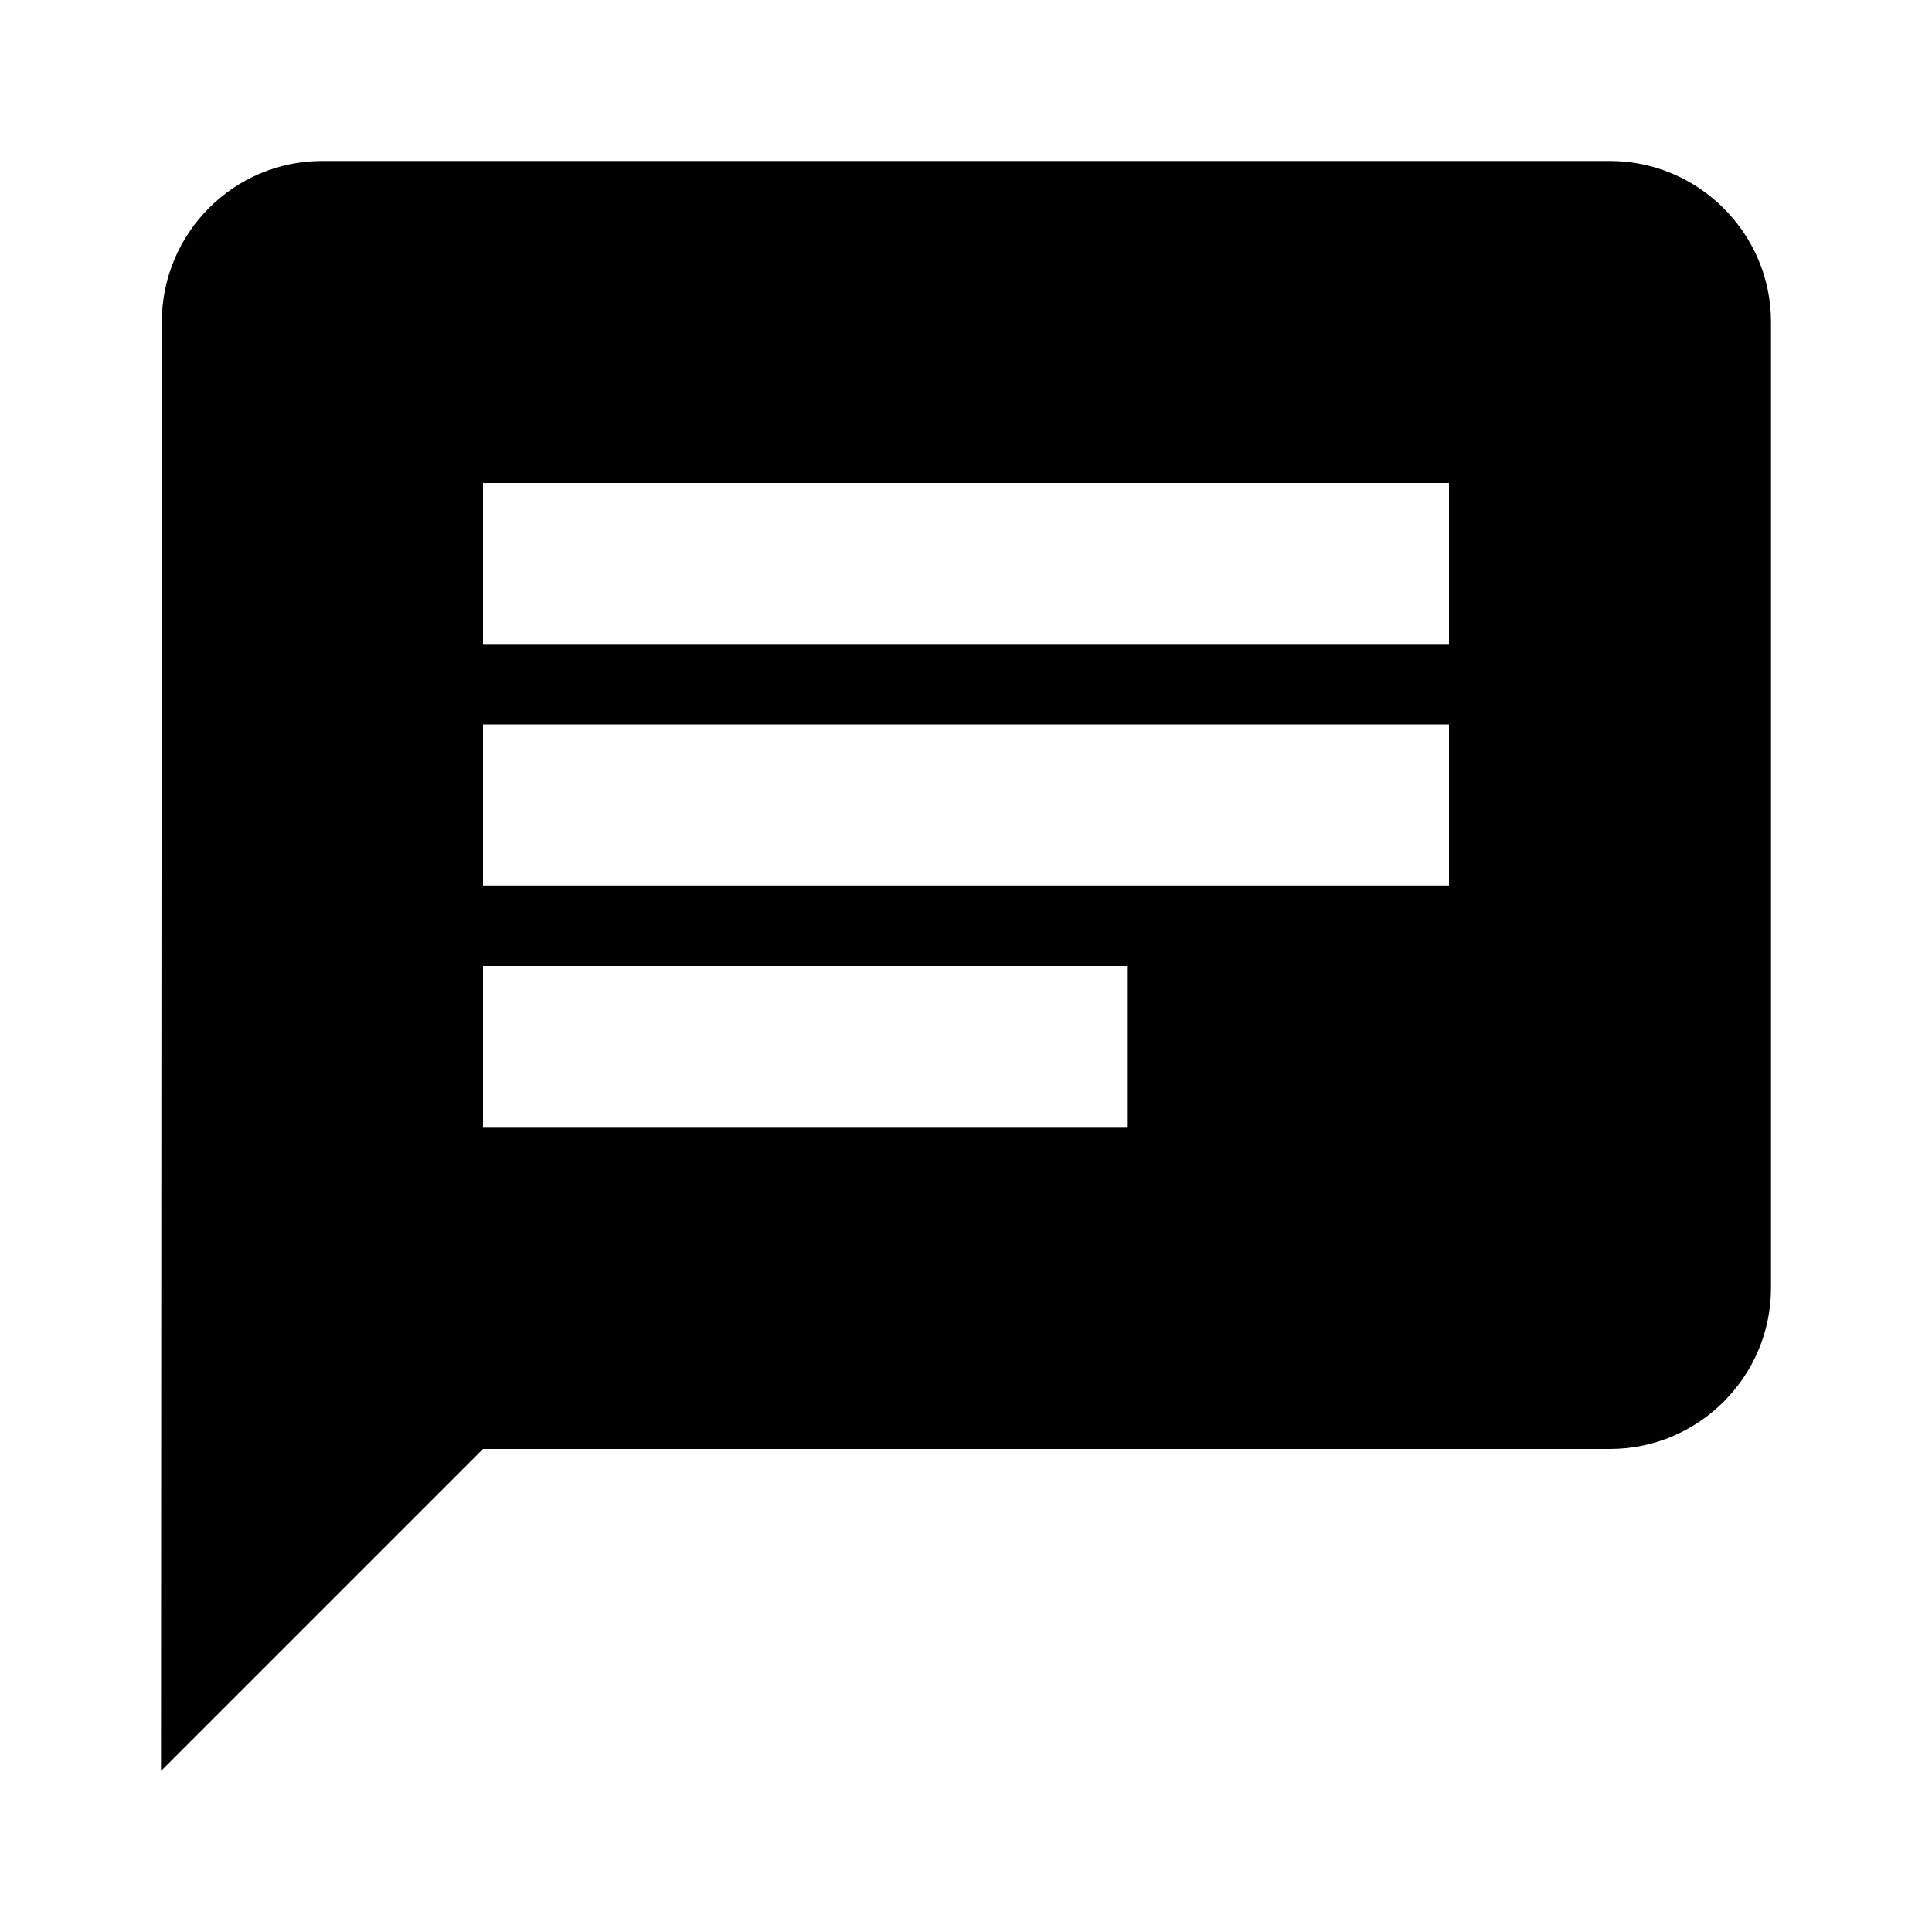
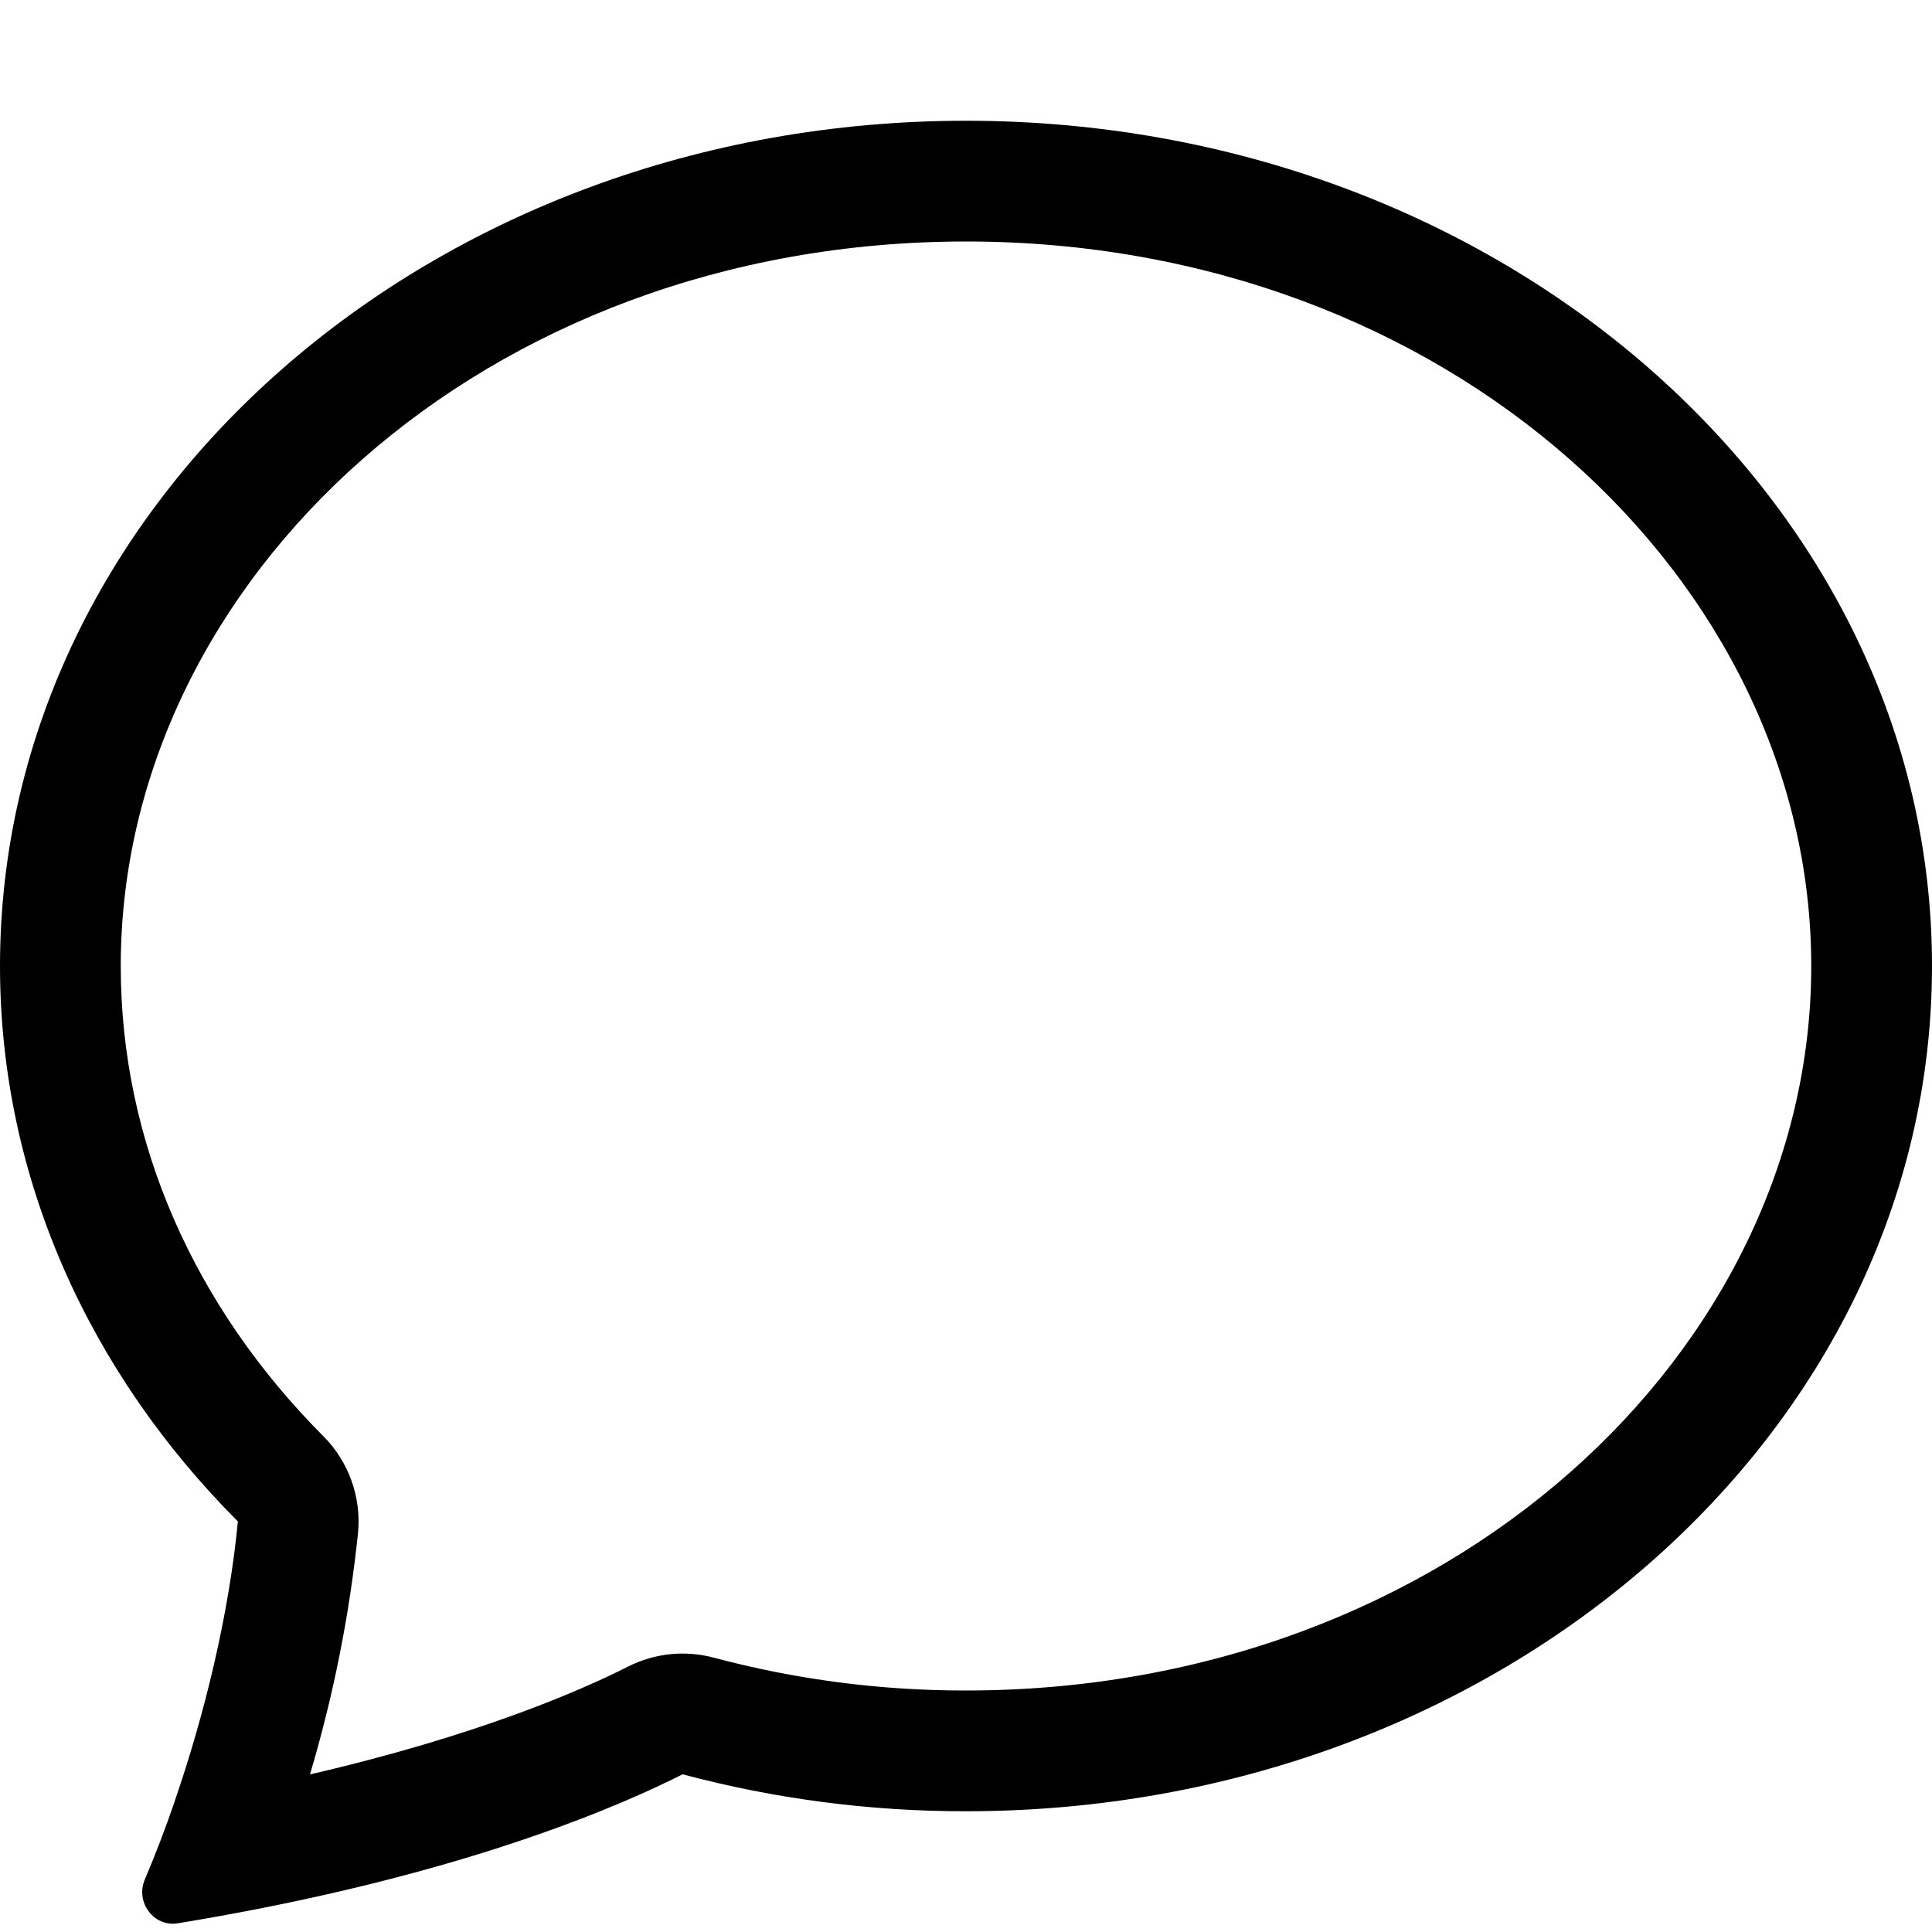
- <svg xmlns="http://www.w3.org/2000/svg" height="48px" viewBox="0 0 24 24" width="48px">
-   <path d="M0 0h24v24H0z" fill="none" />
-   <path d="M20 2H4c-1.1 0-1.99.9-1.99 2L2 22l4-4h14c1.1 0 2-.9 2-2V4c0-1.1-.9-2-2-2zM6 9h12v2H6V9zm8 5H6v-2h8v2zm4-6H6V6h12v2z" />
+ <svg xmlns="http://www.w3.org/2000/svg" width="16" height="16" fill="currentColor" class="bi bi-chat" viewBox="0 0 16 16">
+   <path d="M2.678 11.894a1 1 0 0 1 .287.801 10.97 10.97 0 0 1-.398 2c1.395-.323 2.247-.697 2.634-.893a1 1 0 0 1 .71-.074A8.06 8.06 0 0 0 8 14c3.996 0 7-2.807 7-6 0-3.192-3.004-6-7-6S1 4.808 1 8c0 1.468.617 2.83 1.678 3.894zm-.493 3.905a21.682 21.682 0 0 1-.713.129c-.2.032-.352-.176-.273-.362a9.68 9.68 0 0 0 .244-.637l.003-.01c.248-.72.45-1.548.524-2.319C.743 11.37 0 9.76 0 8c0-3.866 3.582-7 8-7s8 3.134 8 7-3.582 7-8 7a9.06 9.06 0 0 1-2.347-.306c-.52.263-1.639.742-3.468 1.105z" />
</svg>
